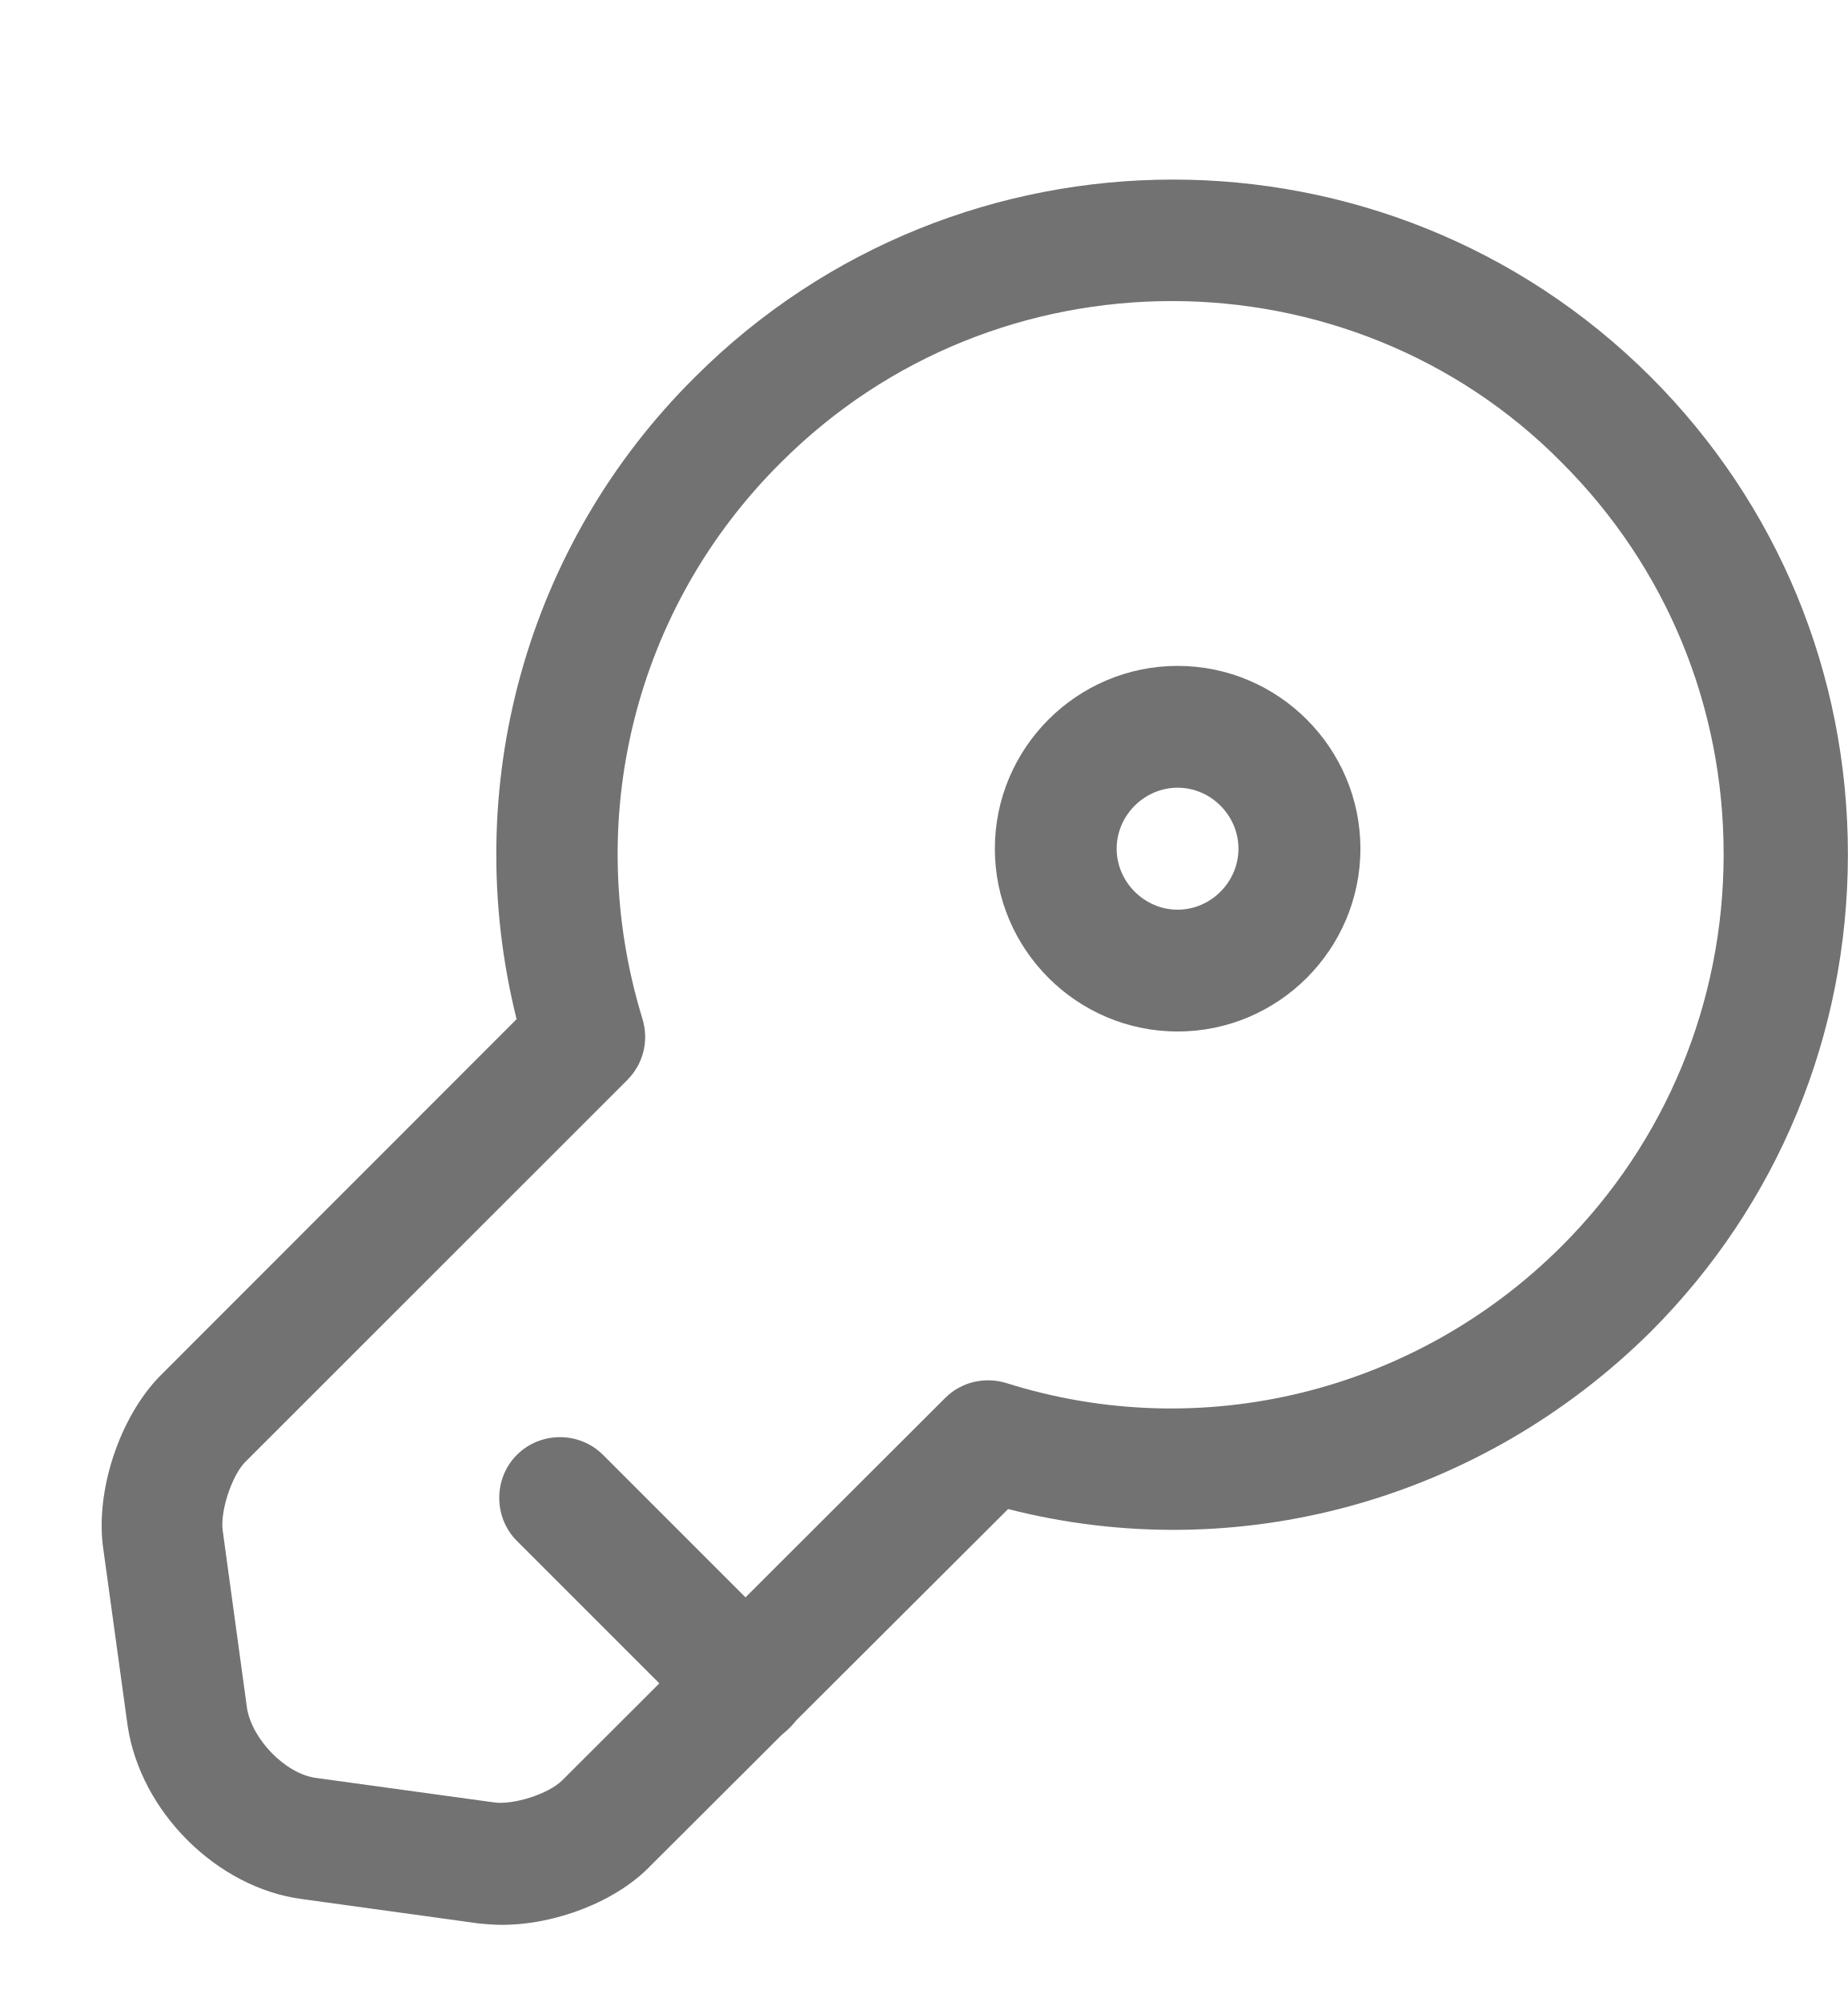
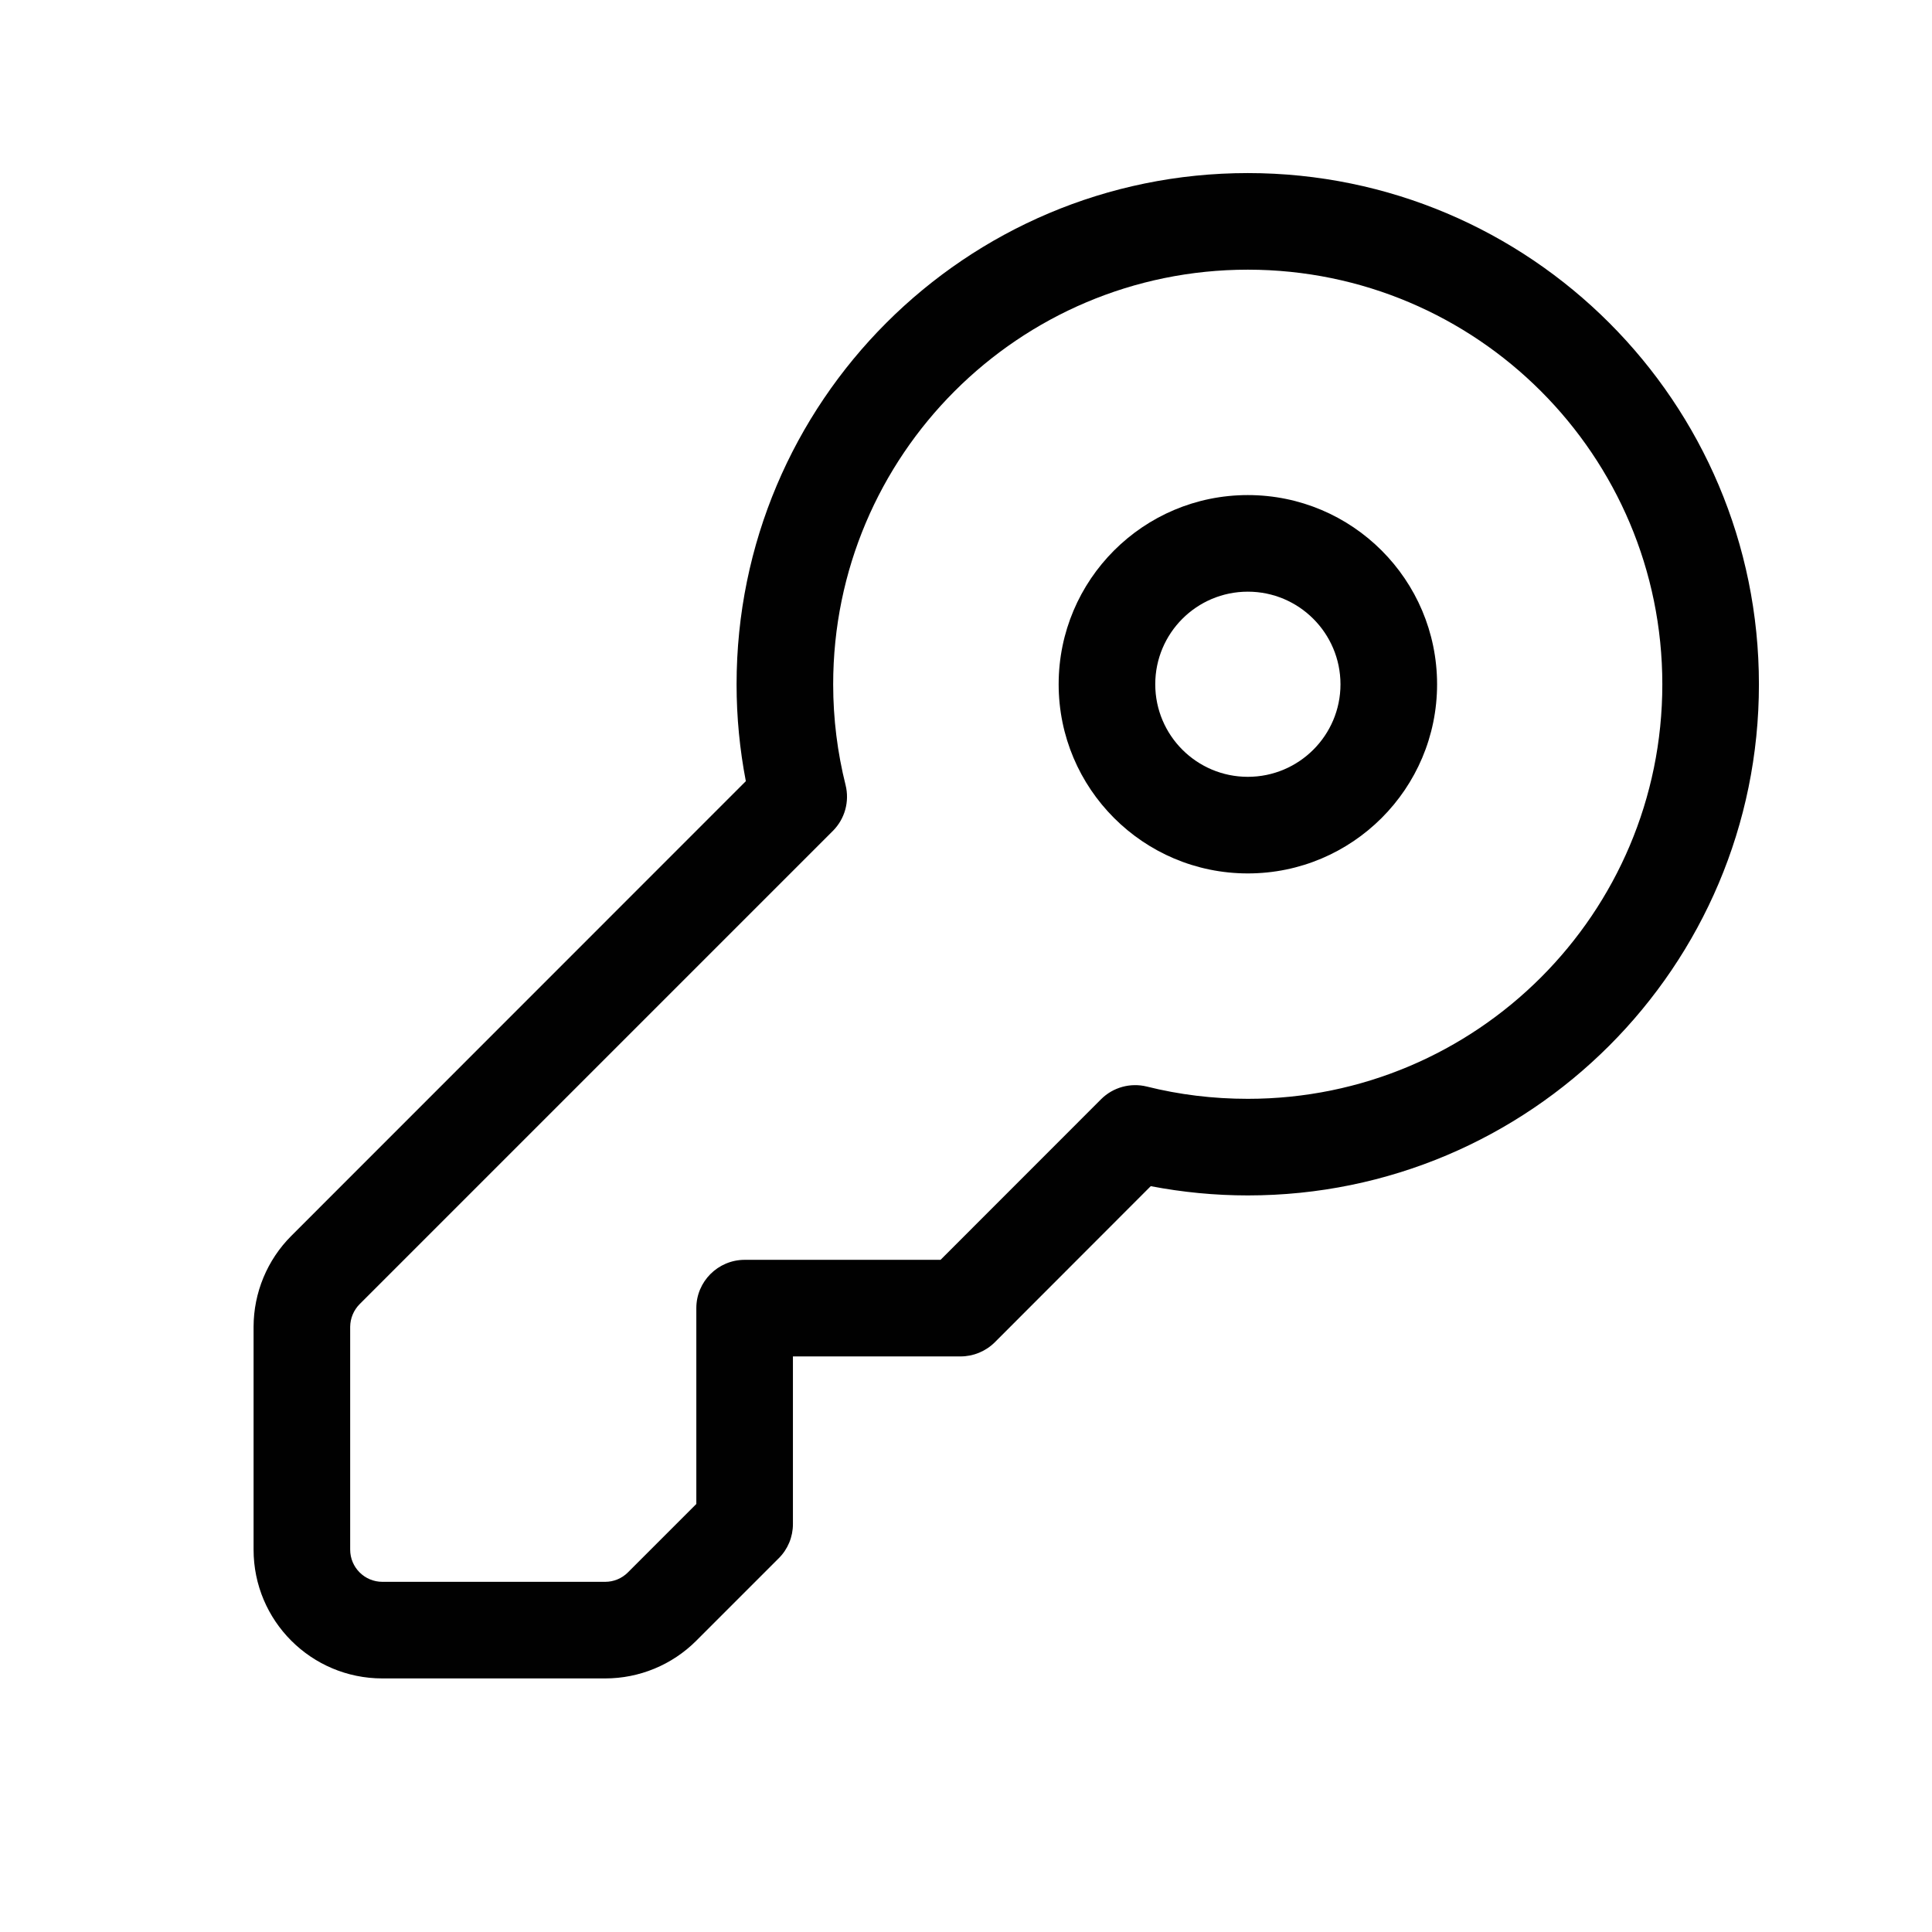
- <svg xmlns="http://www.w3.org/2000/svg" width="12" height="13" viewBox="0 0 12 13" fill="none">
-   <g id="key">
-     <path id="Vector" d="M3.26 12.499C3.208 12.499 3.15 12.494 3.102 12.489L1.957 12.331C1.409 12.257 0.913 11.766 0.829 11.207L0.67 10.052C0.618 9.683 0.776 9.203 1.04 8.934L3.355 6.618C2.981 5.12 3.413 3.538 4.516 2.446C6.225 0.742 9.005 0.737 10.719 2.446C11.547 3.274 12.001 4.376 12.001 5.547C12.001 6.718 11.547 7.821 10.719 8.649C9.611 9.746 8.034 10.179 6.547 9.799L4.226 12.114C4.004 12.347 3.608 12.499 3.26 12.499ZM7.612 1.955C6.689 1.955 5.771 2.303 5.07 3.005C4.12 3.949 3.777 5.331 4.173 6.618C4.215 6.761 4.178 6.908 4.073 7.014L1.593 9.493C1.504 9.583 1.43 9.815 1.446 9.936L1.604 11.091C1.636 11.292 1.852 11.518 2.052 11.545L3.202 11.703C3.329 11.724 3.561 11.65 3.651 11.561L6.14 9.076C6.246 8.971 6.399 8.939 6.536 8.981C7.807 9.382 9.195 9.039 10.144 8.09C10.819 7.415 11.194 6.507 11.194 5.547C11.194 4.582 10.819 3.68 10.144 3.005C9.458 2.309 8.535 1.955 7.612 1.955Z" fill="#727272" />
-     <path id="Vector_2" d="M4.85 11.335C4.75 11.335 4.649 11.298 4.57 11.219L3.357 10.006C3.204 9.853 3.204 9.6 3.357 9.447C3.51 9.294 3.763 9.294 3.916 9.447L5.129 10.66C5.282 10.813 5.282 11.066 5.129 11.219C5.05 11.298 4.95 11.335 4.85 11.335Z" fill="#727272" />
-     <path id="Vector_3" d="M7.648 6.698C6.994 6.698 6.461 6.165 6.461 5.511C6.461 4.857 6.994 4.324 7.648 4.324C8.302 4.324 8.835 4.857 8.835 5.511C8.835 6.165 8.302 6.698 7.648 6.698ZM7.648 5.115C7.432 5.115 7.252 5.295 7.252 5.511C7.252 5.727 7.432 5.907 7.648 5.907C7.864 5.907 8.043 5.727 8.043 5.511C8.043 5.295 7.864 5.115 7.648 5.115Z" fill="#727272" />
-   </g>
+ <svg xmlns="http://www.w3.org/2000/svg" width="24" height="24" viewBox="0 0 24 24" fill="none">
+   <path fill-rule="evenodd" clip-rule="evenodd" d="M15.501 6.15C16.799 6.15 17.851 7.202 17.852 8.5C17.852 9.797 16.799 10.85 15.501 10.85C14.203 10.85 13.151 9.797 13.151 8.5C13.151 7.202 14.203 6.15 15.501 6.15ZM15.501 7.35C14.866 7.35 14.351 7.865 14.351 8.5C14.351 9.135 14.866 9.65 15.501 9.65C16.136 9.65 16.652 9.135 16.652 8.5C16.651 7.865 16.136 7.35 15.501 7.35Z" fill="#010101" />
+   <path fill-rule="evenodd" clip-rule="evenodd" d="M15.501 2.15C19.008 2.151 21.85 4.994 21.85 8.501C21.85 12.007 19.007 14.85 15.501 14.85C15.089 14.85 14.686 14.81 14.295 14.735L12.357 16.675C12.244 16.787 12.091 16.85 11.932 16.85H9.85V18.933C9.85 19.092 9.787 19.245 9.674 19.357L8.649 20.382C8.349 20.682 7.942 20.85 7.518 20.85H4.75C3.866 20.85 3.15 20.134 3.15 19.25V16.482C3.151 16.058 3.319 15.652 3.619 15.352L9.265 9.704C9.19 9.314 9.15 8.912 9.15 8.501C9.15 4.994 11.994 2.15 15.501 2.15ZM15.501 3.35C12.656 3.35 10.35 5.657 10.35 8.501C10.35 8.933 10.404 9.352 10.504 9.752C10.555 9.957 10.495 10.173 10.346 10.322L4.468 16.2C4.393 16.275 4.351 16.377 4.35 16.482V19.25C4.35 19.471 4.529 19.65 4.75 19.65H7.518C7.624 19.65 7.725 19.608 7.8 19.533L8.65 18.683V16.25C8.65 15.919 8.919 15.651 9.25 15.65H11.684L13.678 13.655C13.827 13.506 14.044 13.447 14.248 13.498C14.648 13.598 15.068 13.65 15.501 13.65C18.345 13.65 20.65 11.345 20.65 8.501C20.65 5.657 18.345 3.351 15.501 3.35Z" fill="#010101" />
</svg>
